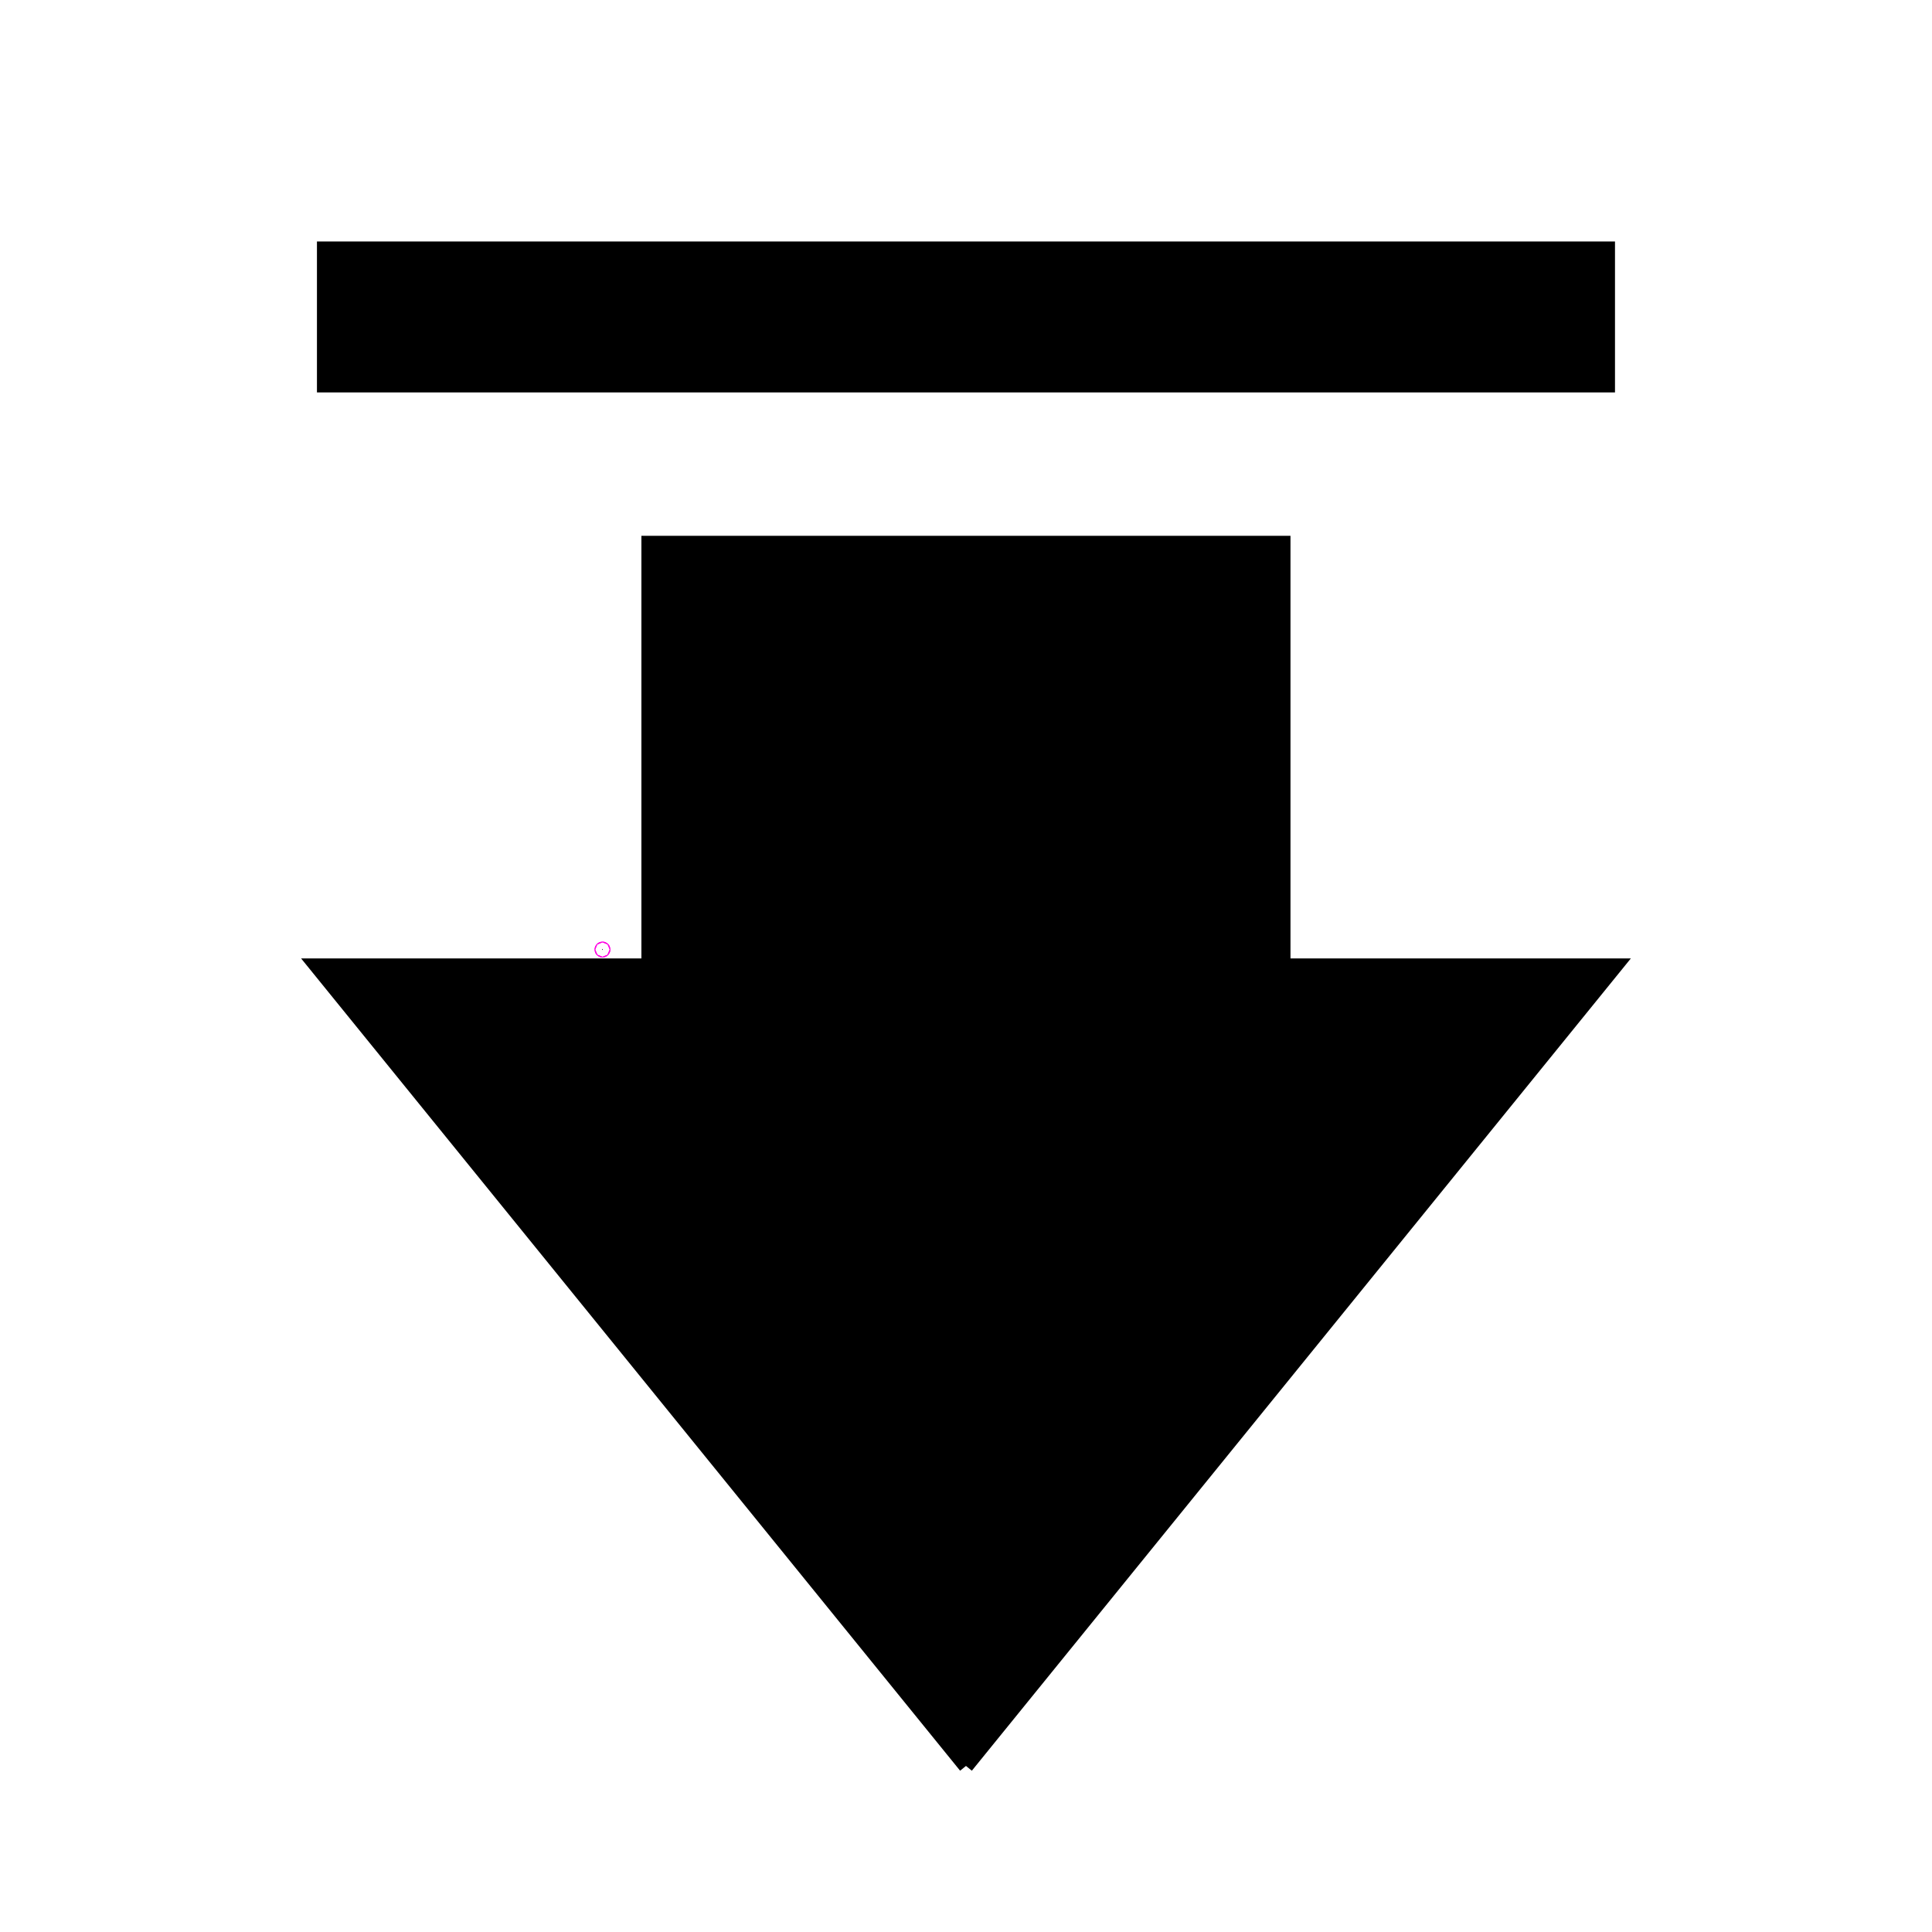
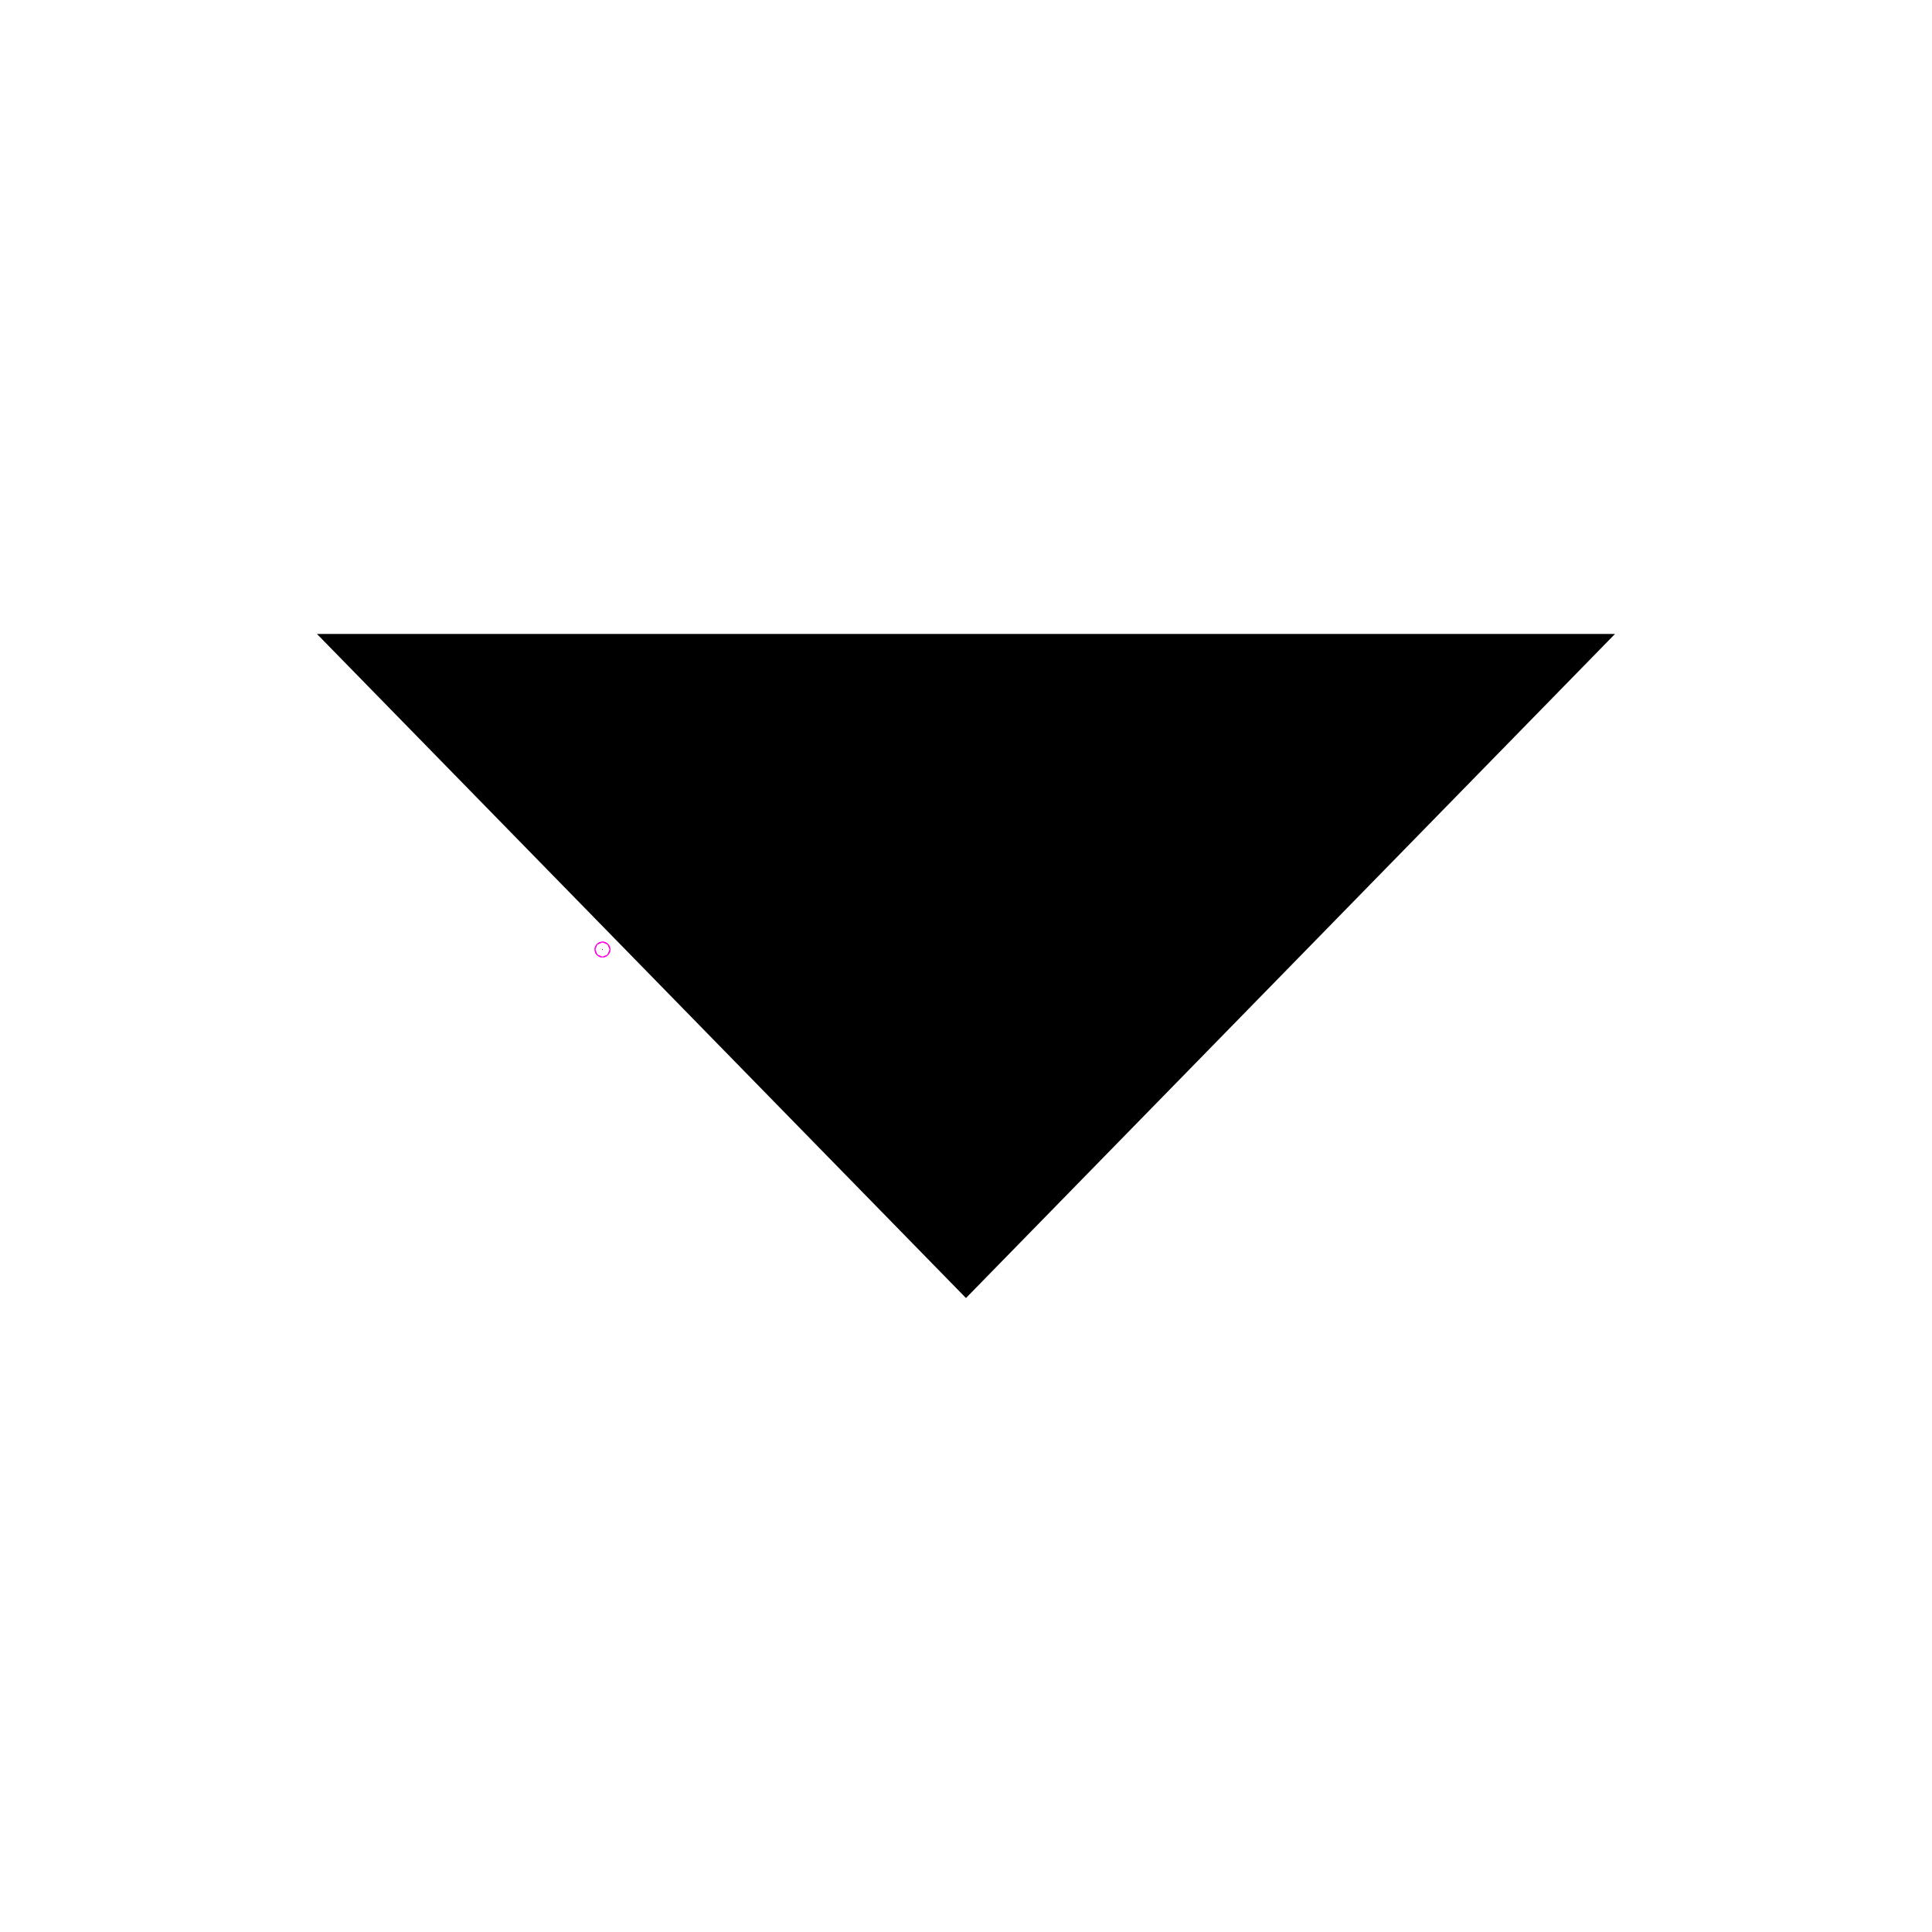
<svg xmlns="http://www.w3.org/2000/svg" width="128" height="128" viewBox="0 0 33.867 33.867" version="1.1" id="svg5">
  <defs id="defs2" />
  <g id="layer2" style="display:inline">
    <rect style="fill:#ffffff;fill-opacity:1;stroke:none;stroke-width:0.529;stroke-linecap:round;stroke-linejoin:round;stroke-miterlimit:4;stroke-dasharray:none;stroke-dashoffset:0;stroke-opacity:1;paint-order:normal" id="rect6916" width="33.867" height="33.867" x="0" y="0" />
    <circle id="path1400" style="fill:#000000;stroke:#ff00e2;stroke-width:0.265" cx="10.561" cy="16.645" r="0.006" />
    <circle id="path1402" style="fill:#000000;stroke:#ff00e2;stroke-width:0.265" cx="10.561" cy="16.645" r="0.006" />
  </g>
  <g id="layer1" style="display:inline">
-     <path style="fill:#000000;fill-opacity:1;stroke:#000000;stroke-width:0.265px;stroke-linecap:butt;stroke-linejoin:miter;stroke-opacity:1" d="M 16.933,30.956 28.31,16.933 h -5.821 l 0,-7.408 -11.113,0 0,7.408 H 5.556 L 16.933,30.956" id="path1094" />
-     <path style="fill:none;stroke:#000000;stroke-width:2.646;stroke-linecap:butt;stroke-linejoin:miter;stroke-opacity:1;stroke-miterlimit:4;stroke-dasharray:none" d="M 5.556,5.556 H 28.31" id="path1242" />
+     <path style="fill:#000000;stroke:none;stroke-width:0.265px;stroke-linecap:butt;stroke-linejoin:miter;stroke-opacity:1;fill-opacity:1" d="M 16.933,22.754 28.31,11.113 H 5.556 L 16.933,22.754" id="path981" />
  </g>
</svg>
